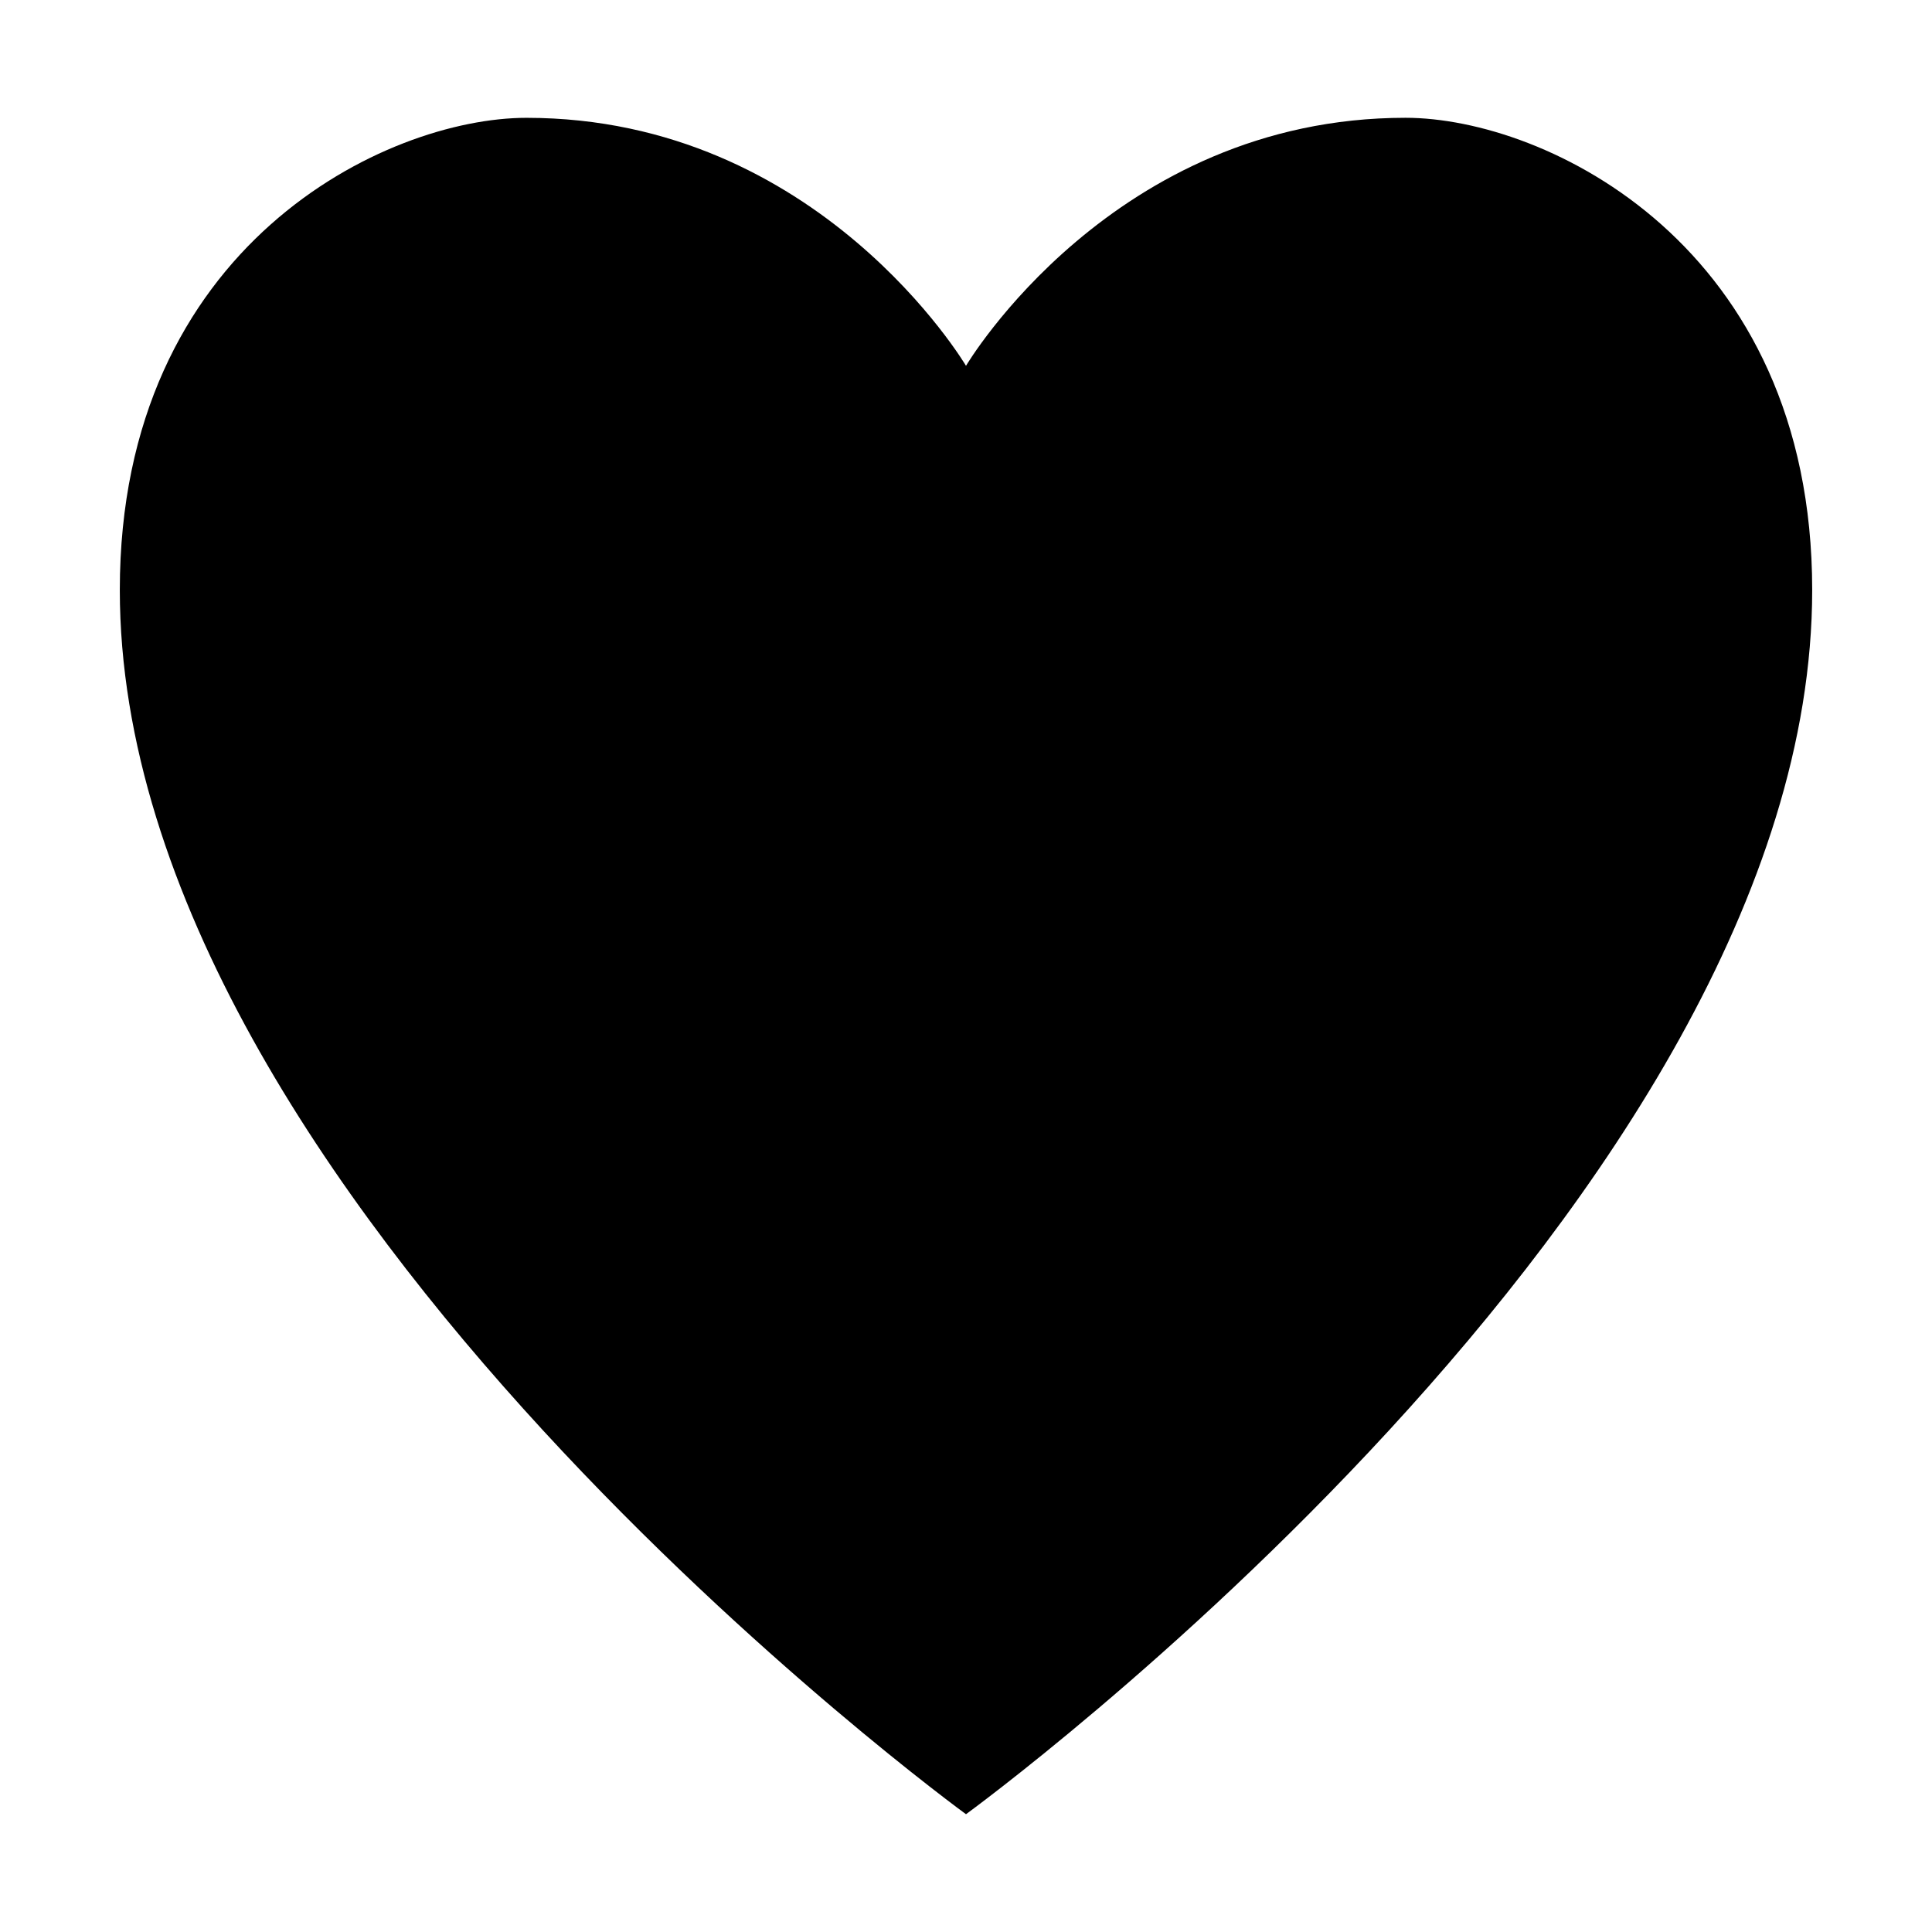
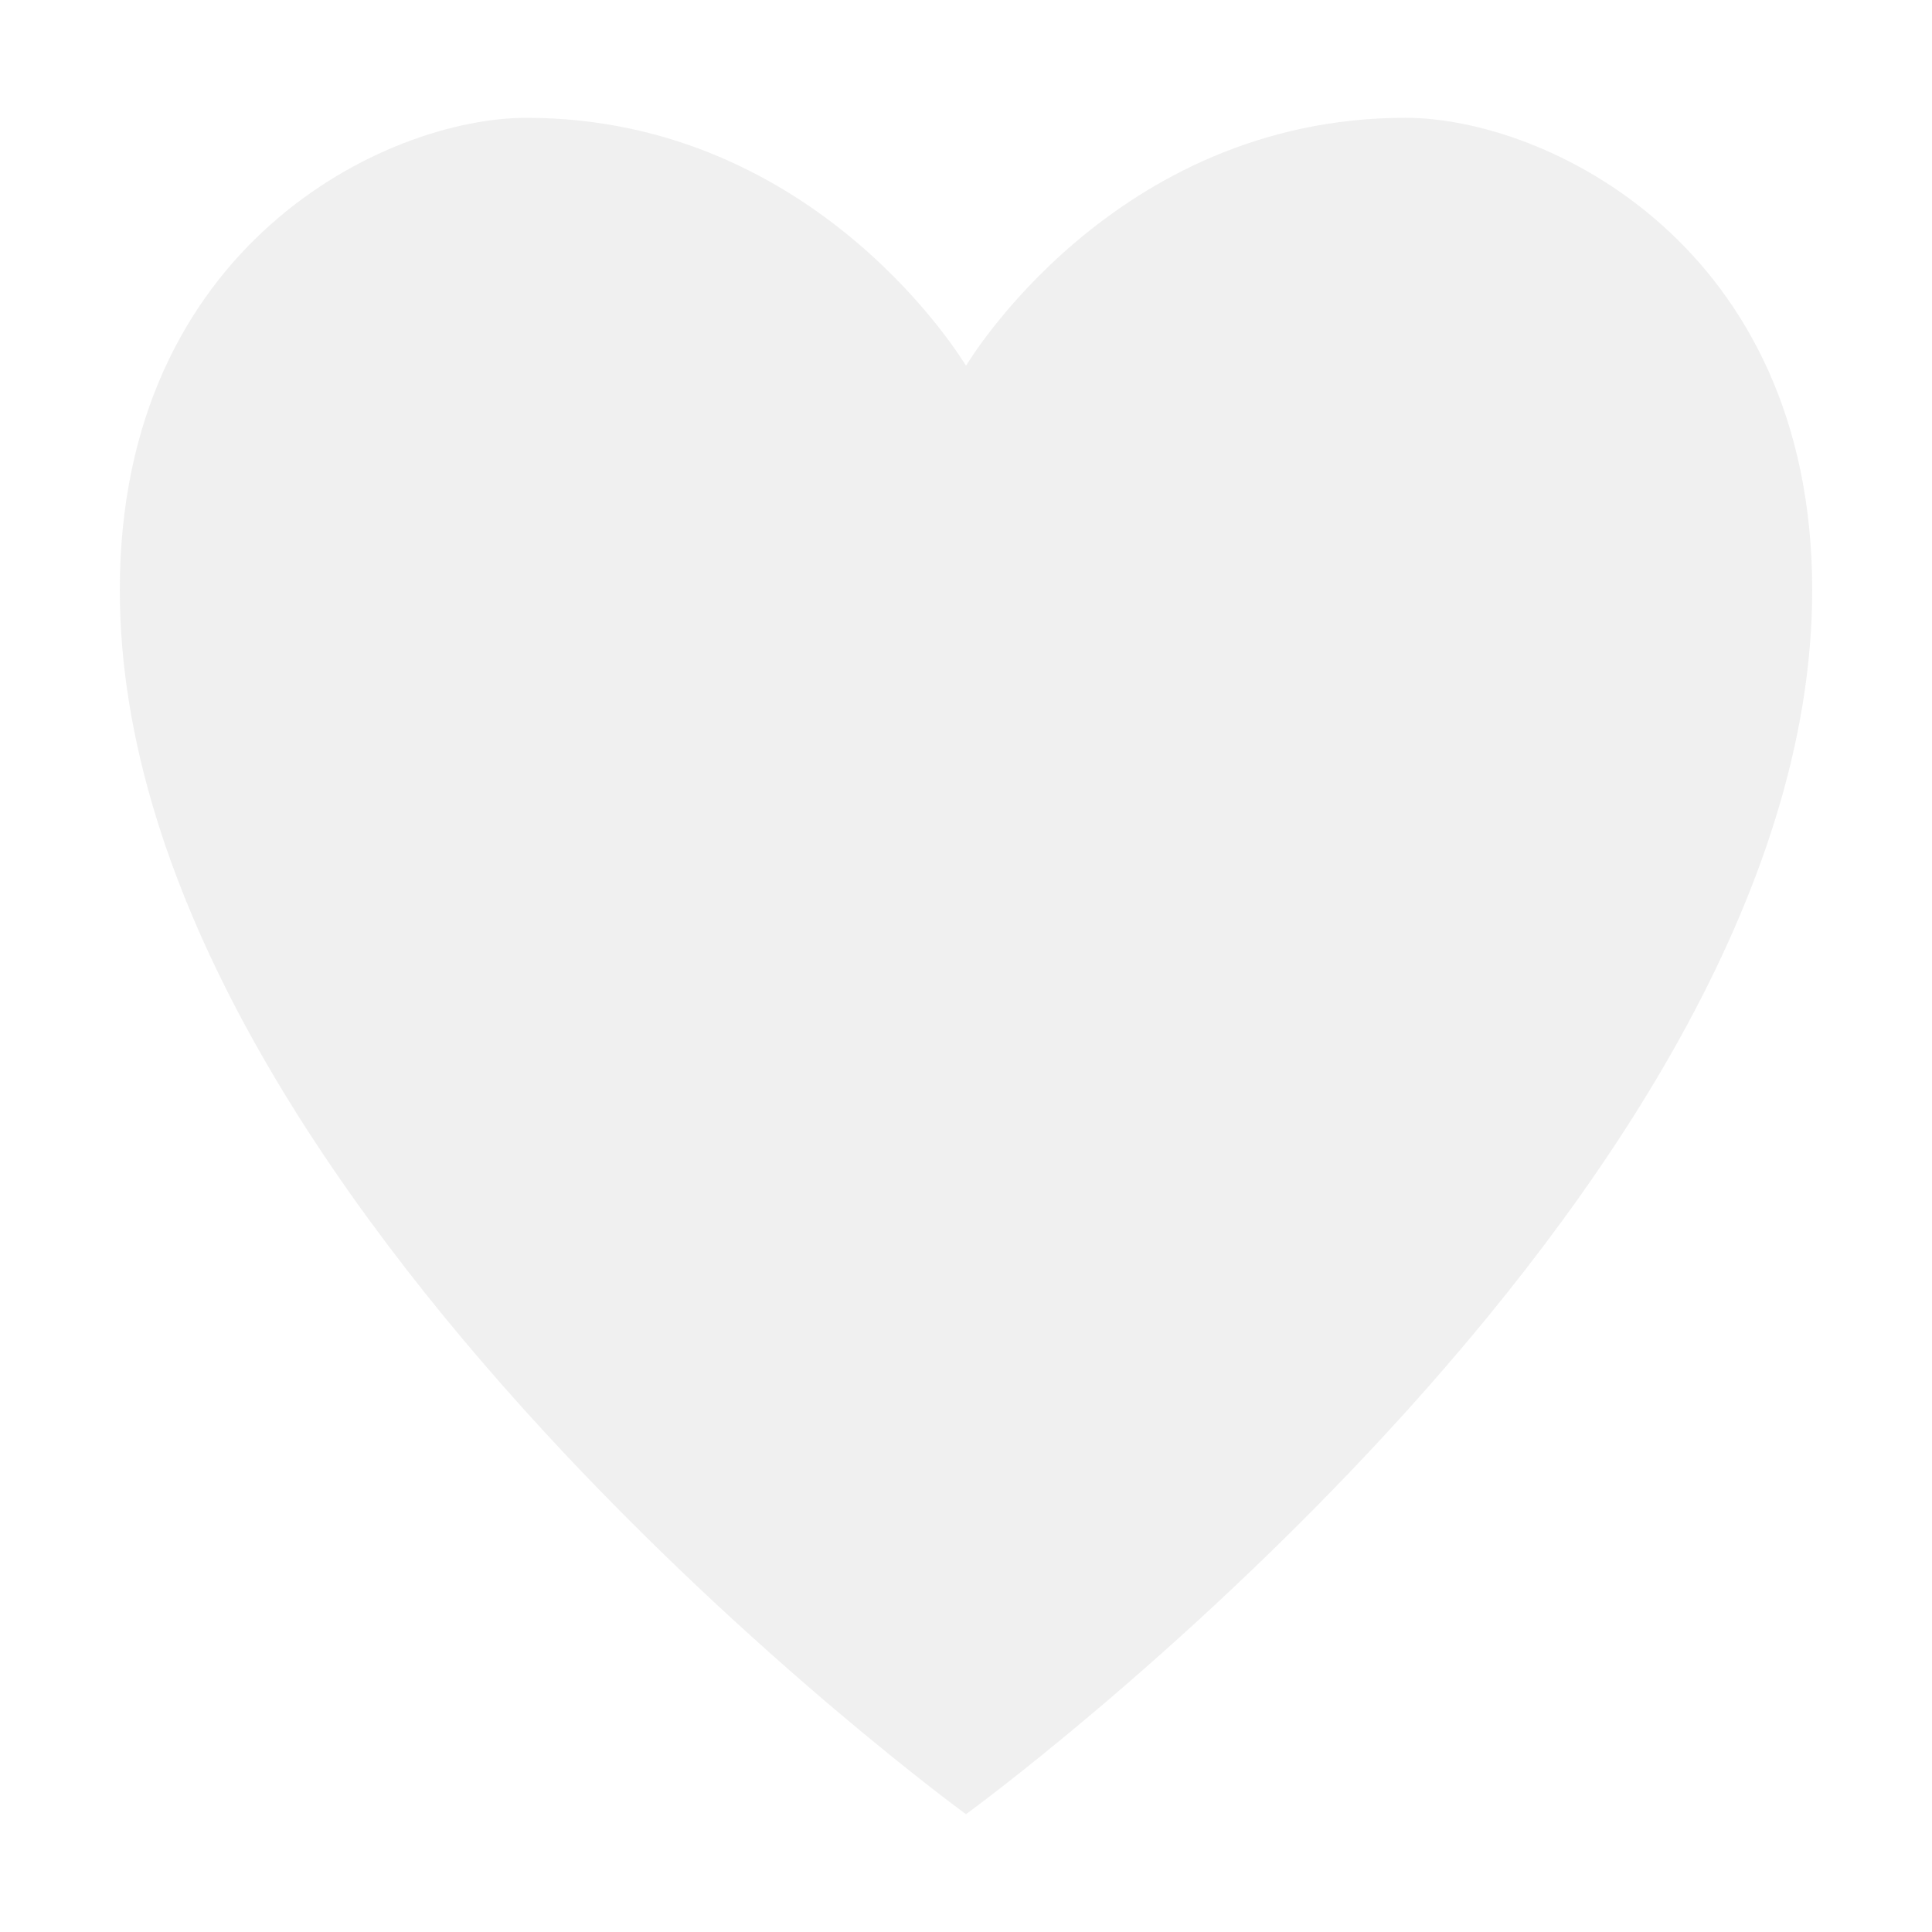
<svg xmlns="http://www.w3.org/2000/svg" width="64" height="64" viewBox="0 0 512 512">
-   <path fill="#000000" d="M480.25 156.355c0 161.24-224.25 324.43-224.25 324.43S31.75 317.595 31.75 156.355c0-91.41 70.63-125.13 107.77-125.13c77.65 0 116.48 65.72 116.48 65.72s38.83-65.73 116.48-65.73c37.14.01 107.77 33.72 107.77 125.14z" />
+   <path fill="#EEEE" d="M480.25 156.355c0 161.24-224.25 324.43-224.25 324.43S31.75 317.595 31.75 156.355c0-91.41 70.63-125.13 107.77-125.13c77.65 0 116.48 65.72 116.48 65.72s38.83-65.73 116.48-65.73c37.14.01 107.77 33.72 107.77 125.14z" />
</svg>
